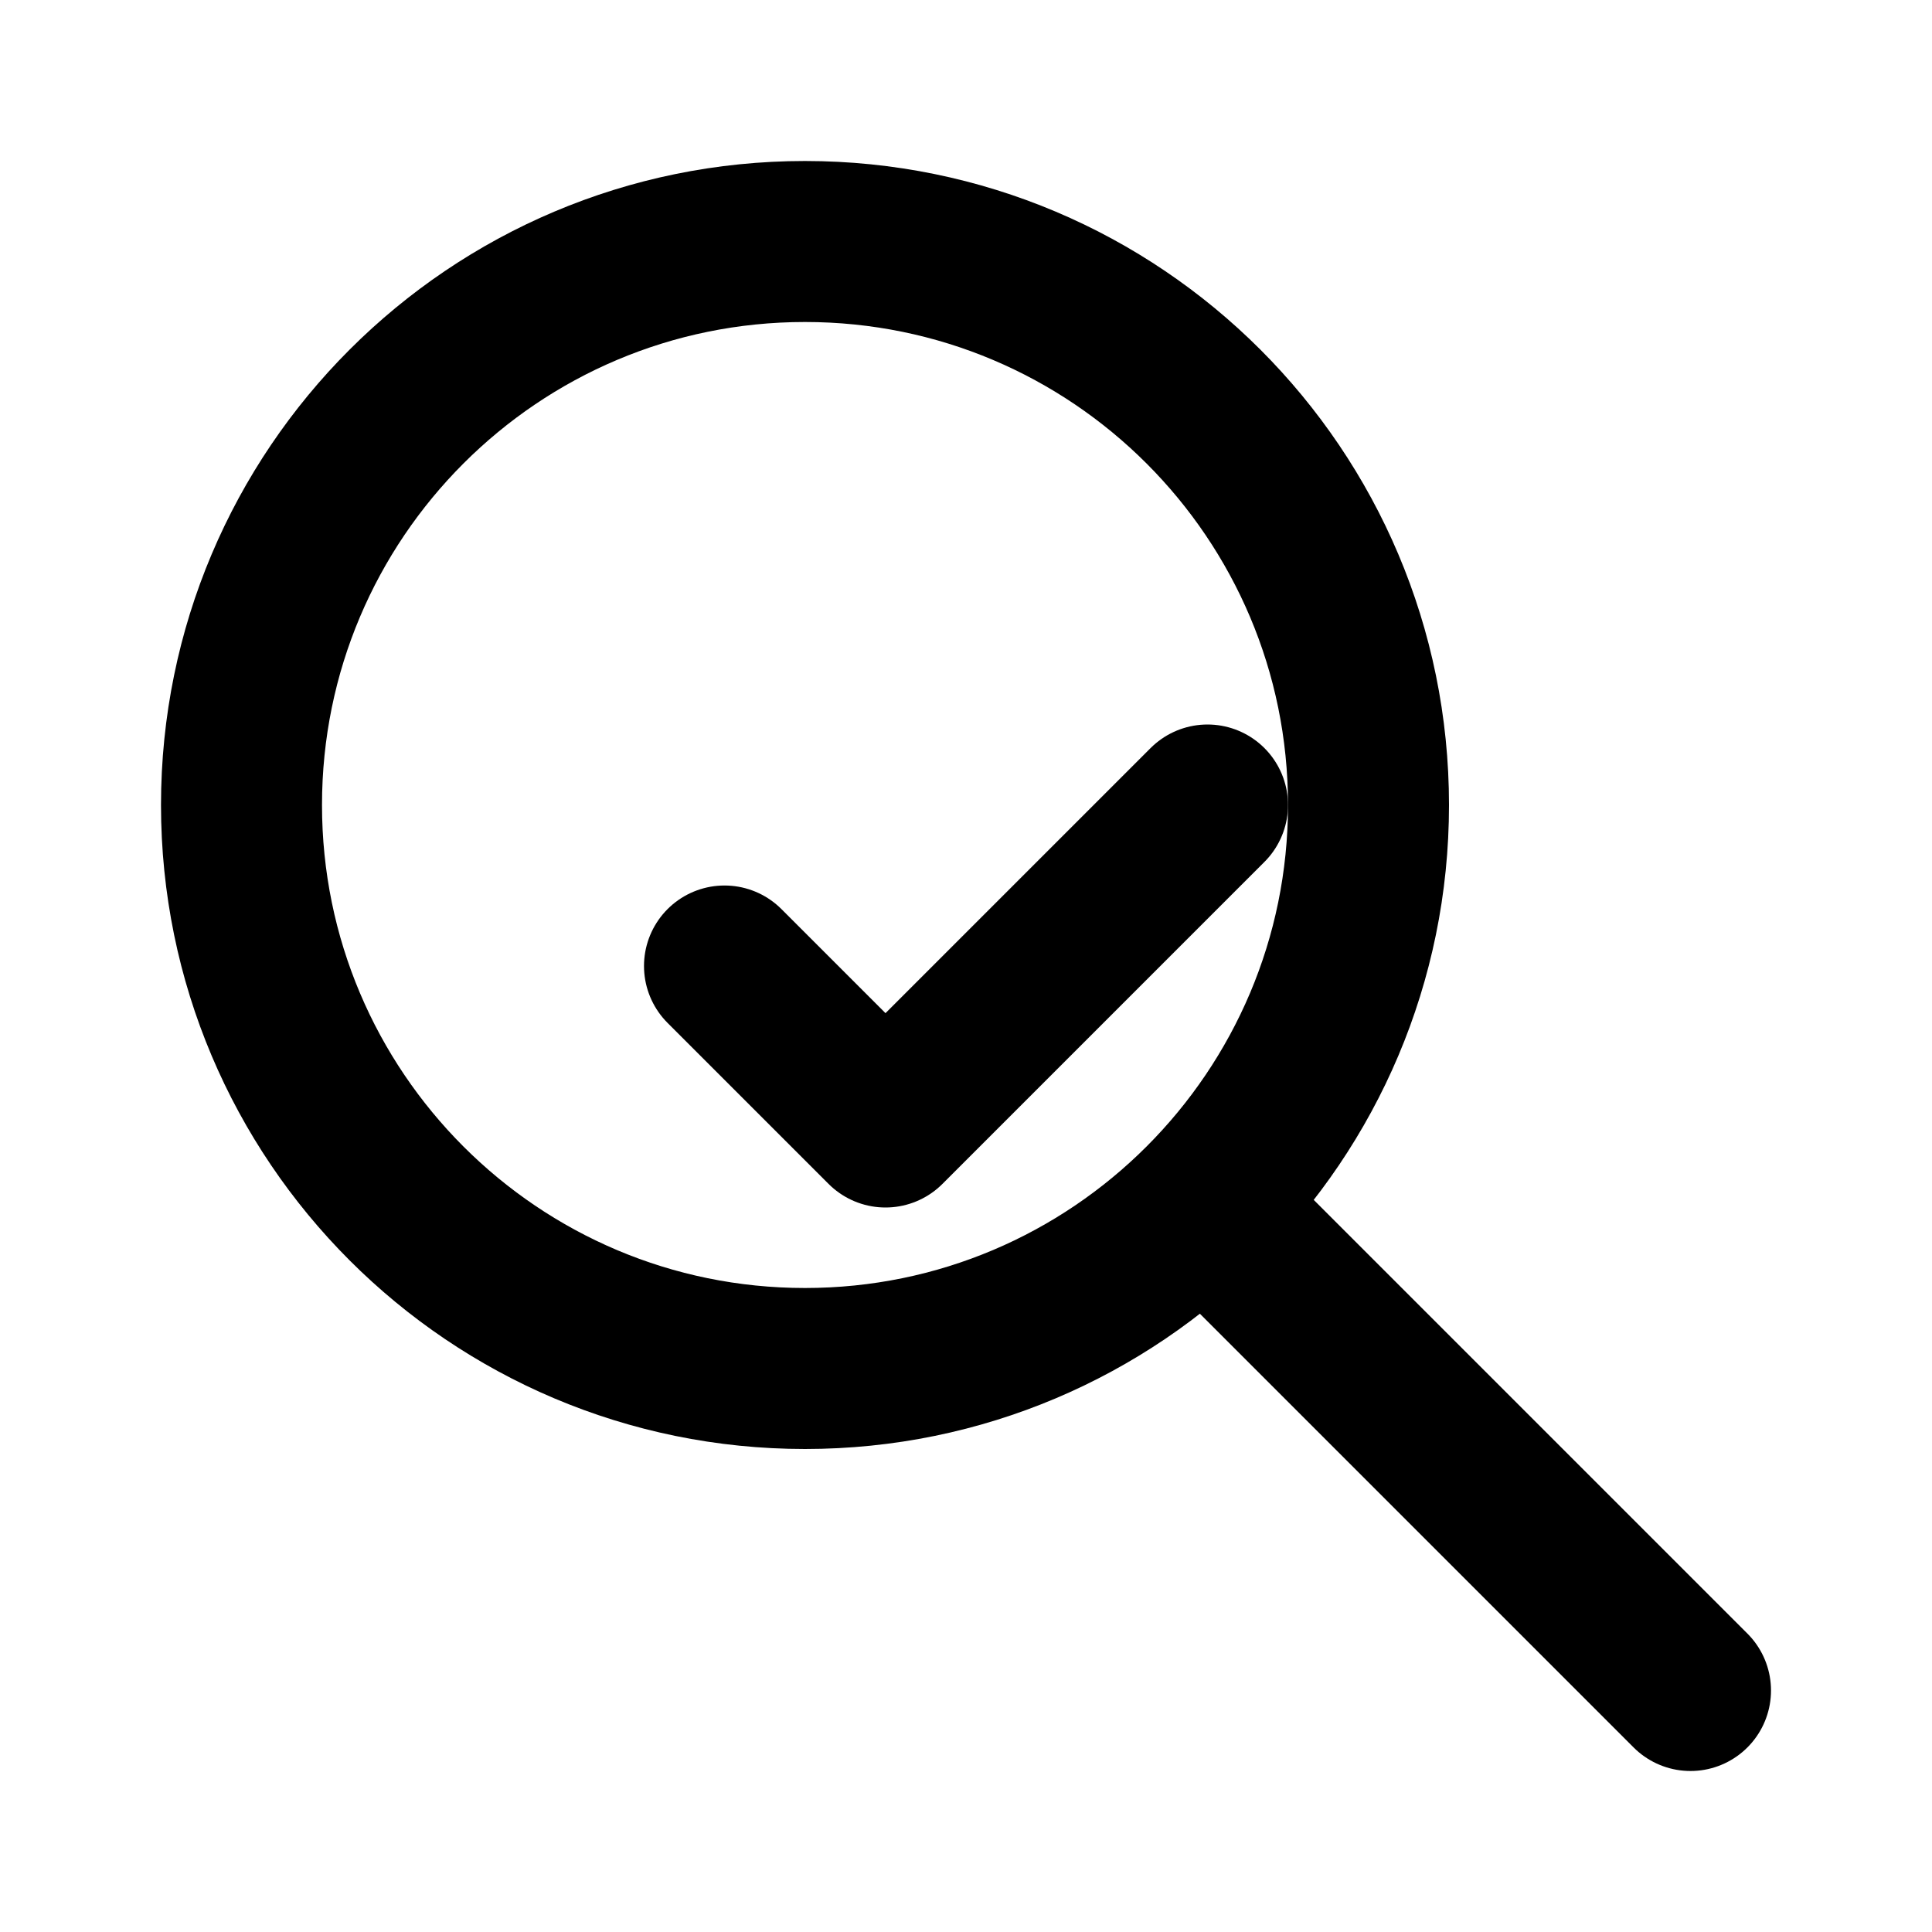
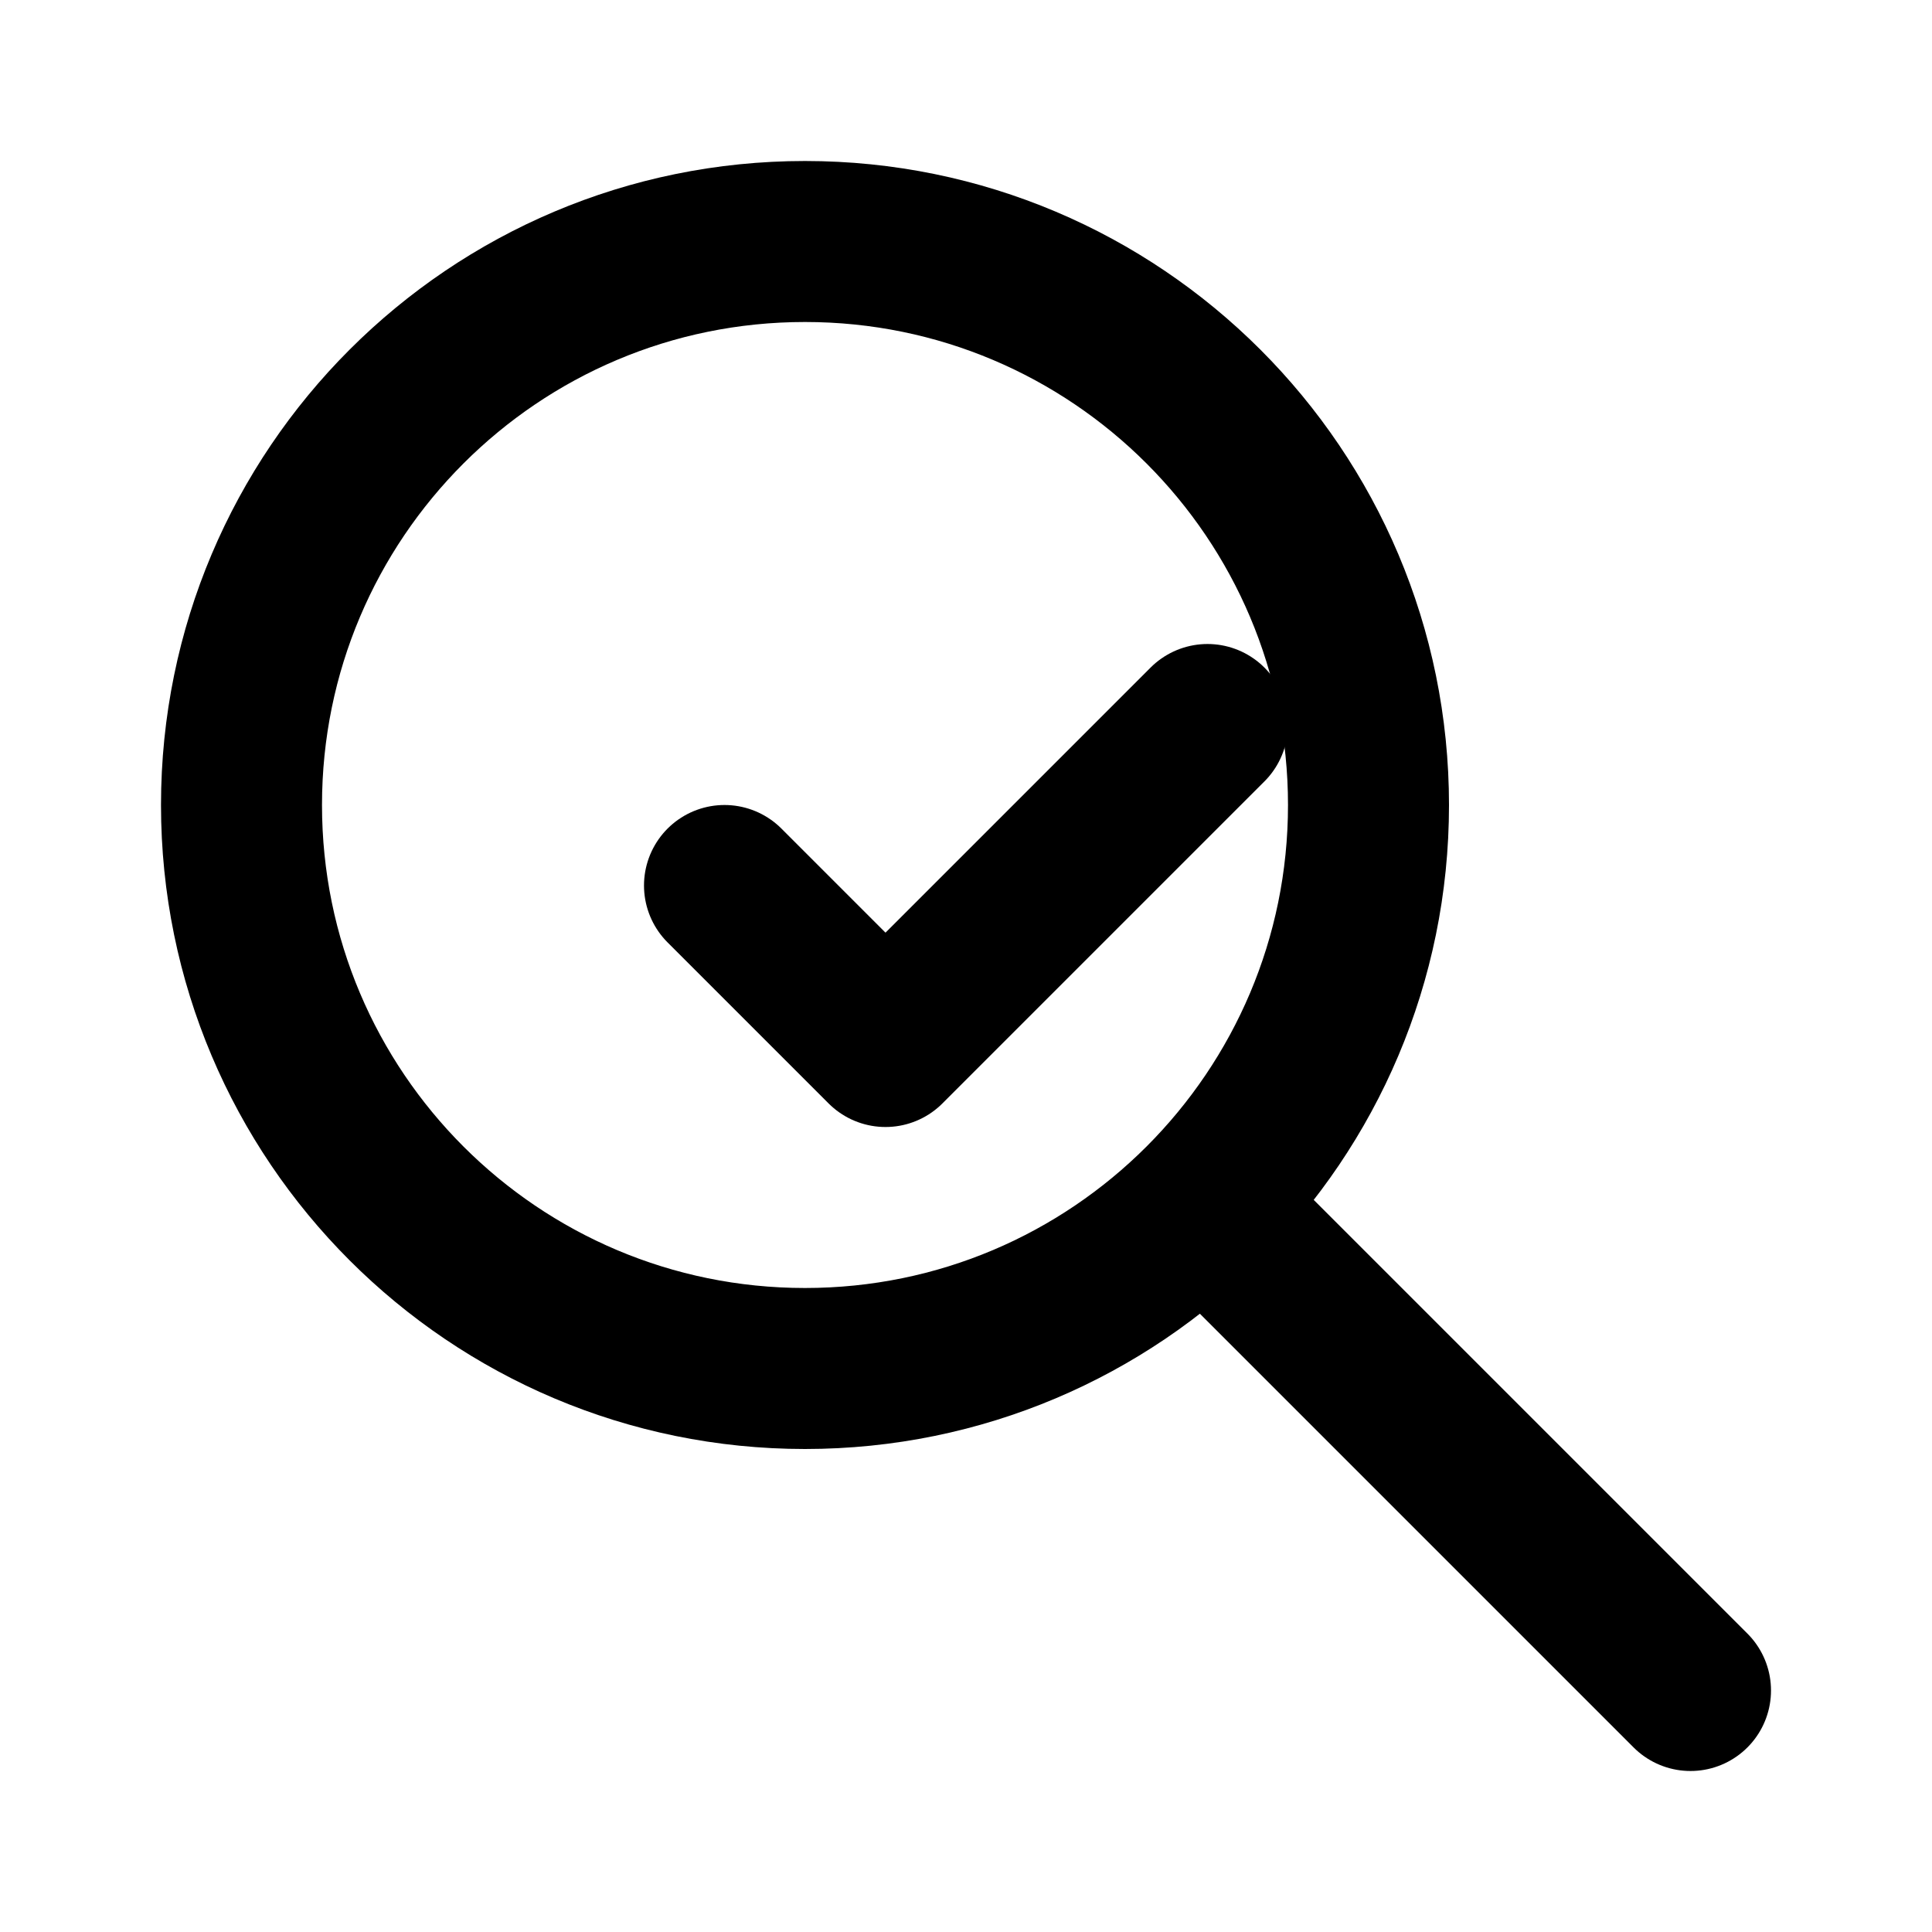
- <svg class="w-7 h-7 text-cyan-500" fill="none" viewBox="0 0 24 24" stroke="currentColor">
+ <svg class="w-6 h-6 text-cyan-400 group-hover:text-cyan-300 transition-colors" fill="none" viewBox="0 0 24 24" stroke="currentColor">
  <path stroke-linecap="round" stroke-linejoin="round" stroke-width="2" d="M21 21l-6-6m2-5a7 7 0 11-14 0 7 7 0 0114 0z" />
-   <path stroke-linecap="round" stroke-linejoin="round" stroke-width="2" d="M9 12l2 2 4-4" />
+   <path stroke-linecap="round" stroke-linejoin="round" stroke-width="2" d="M9 11l2 2 4-4" />
</svg>
